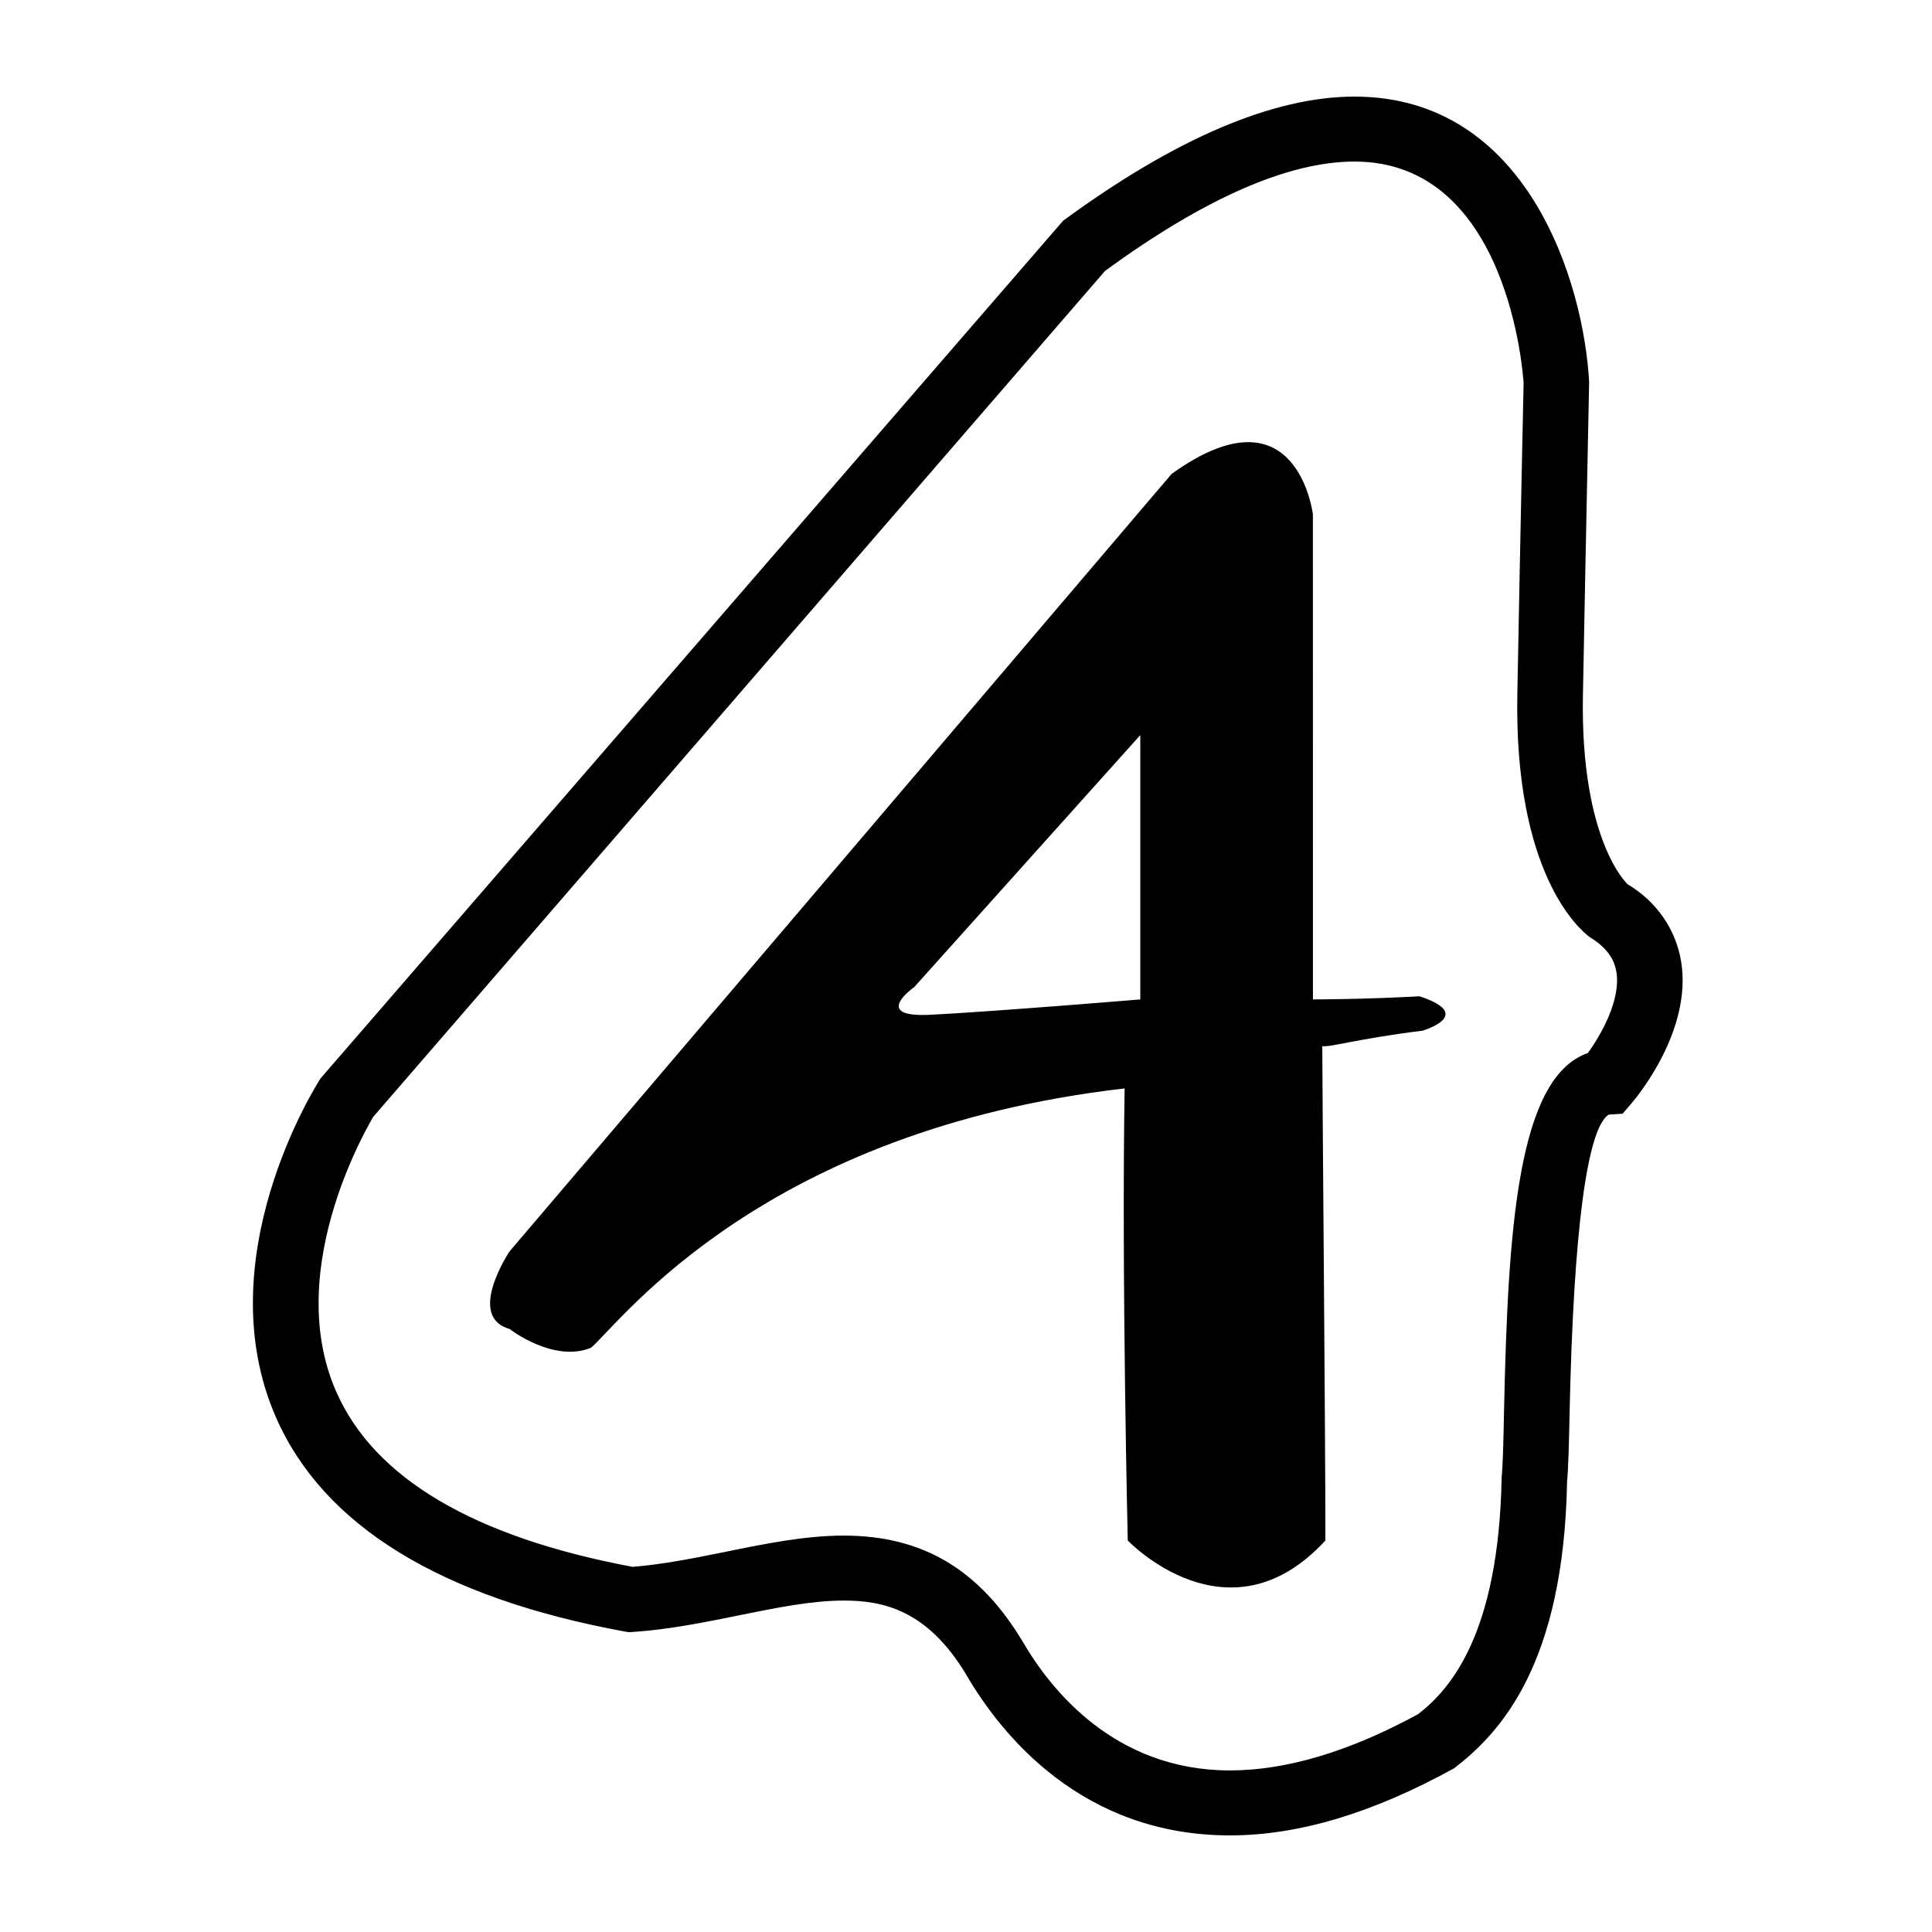
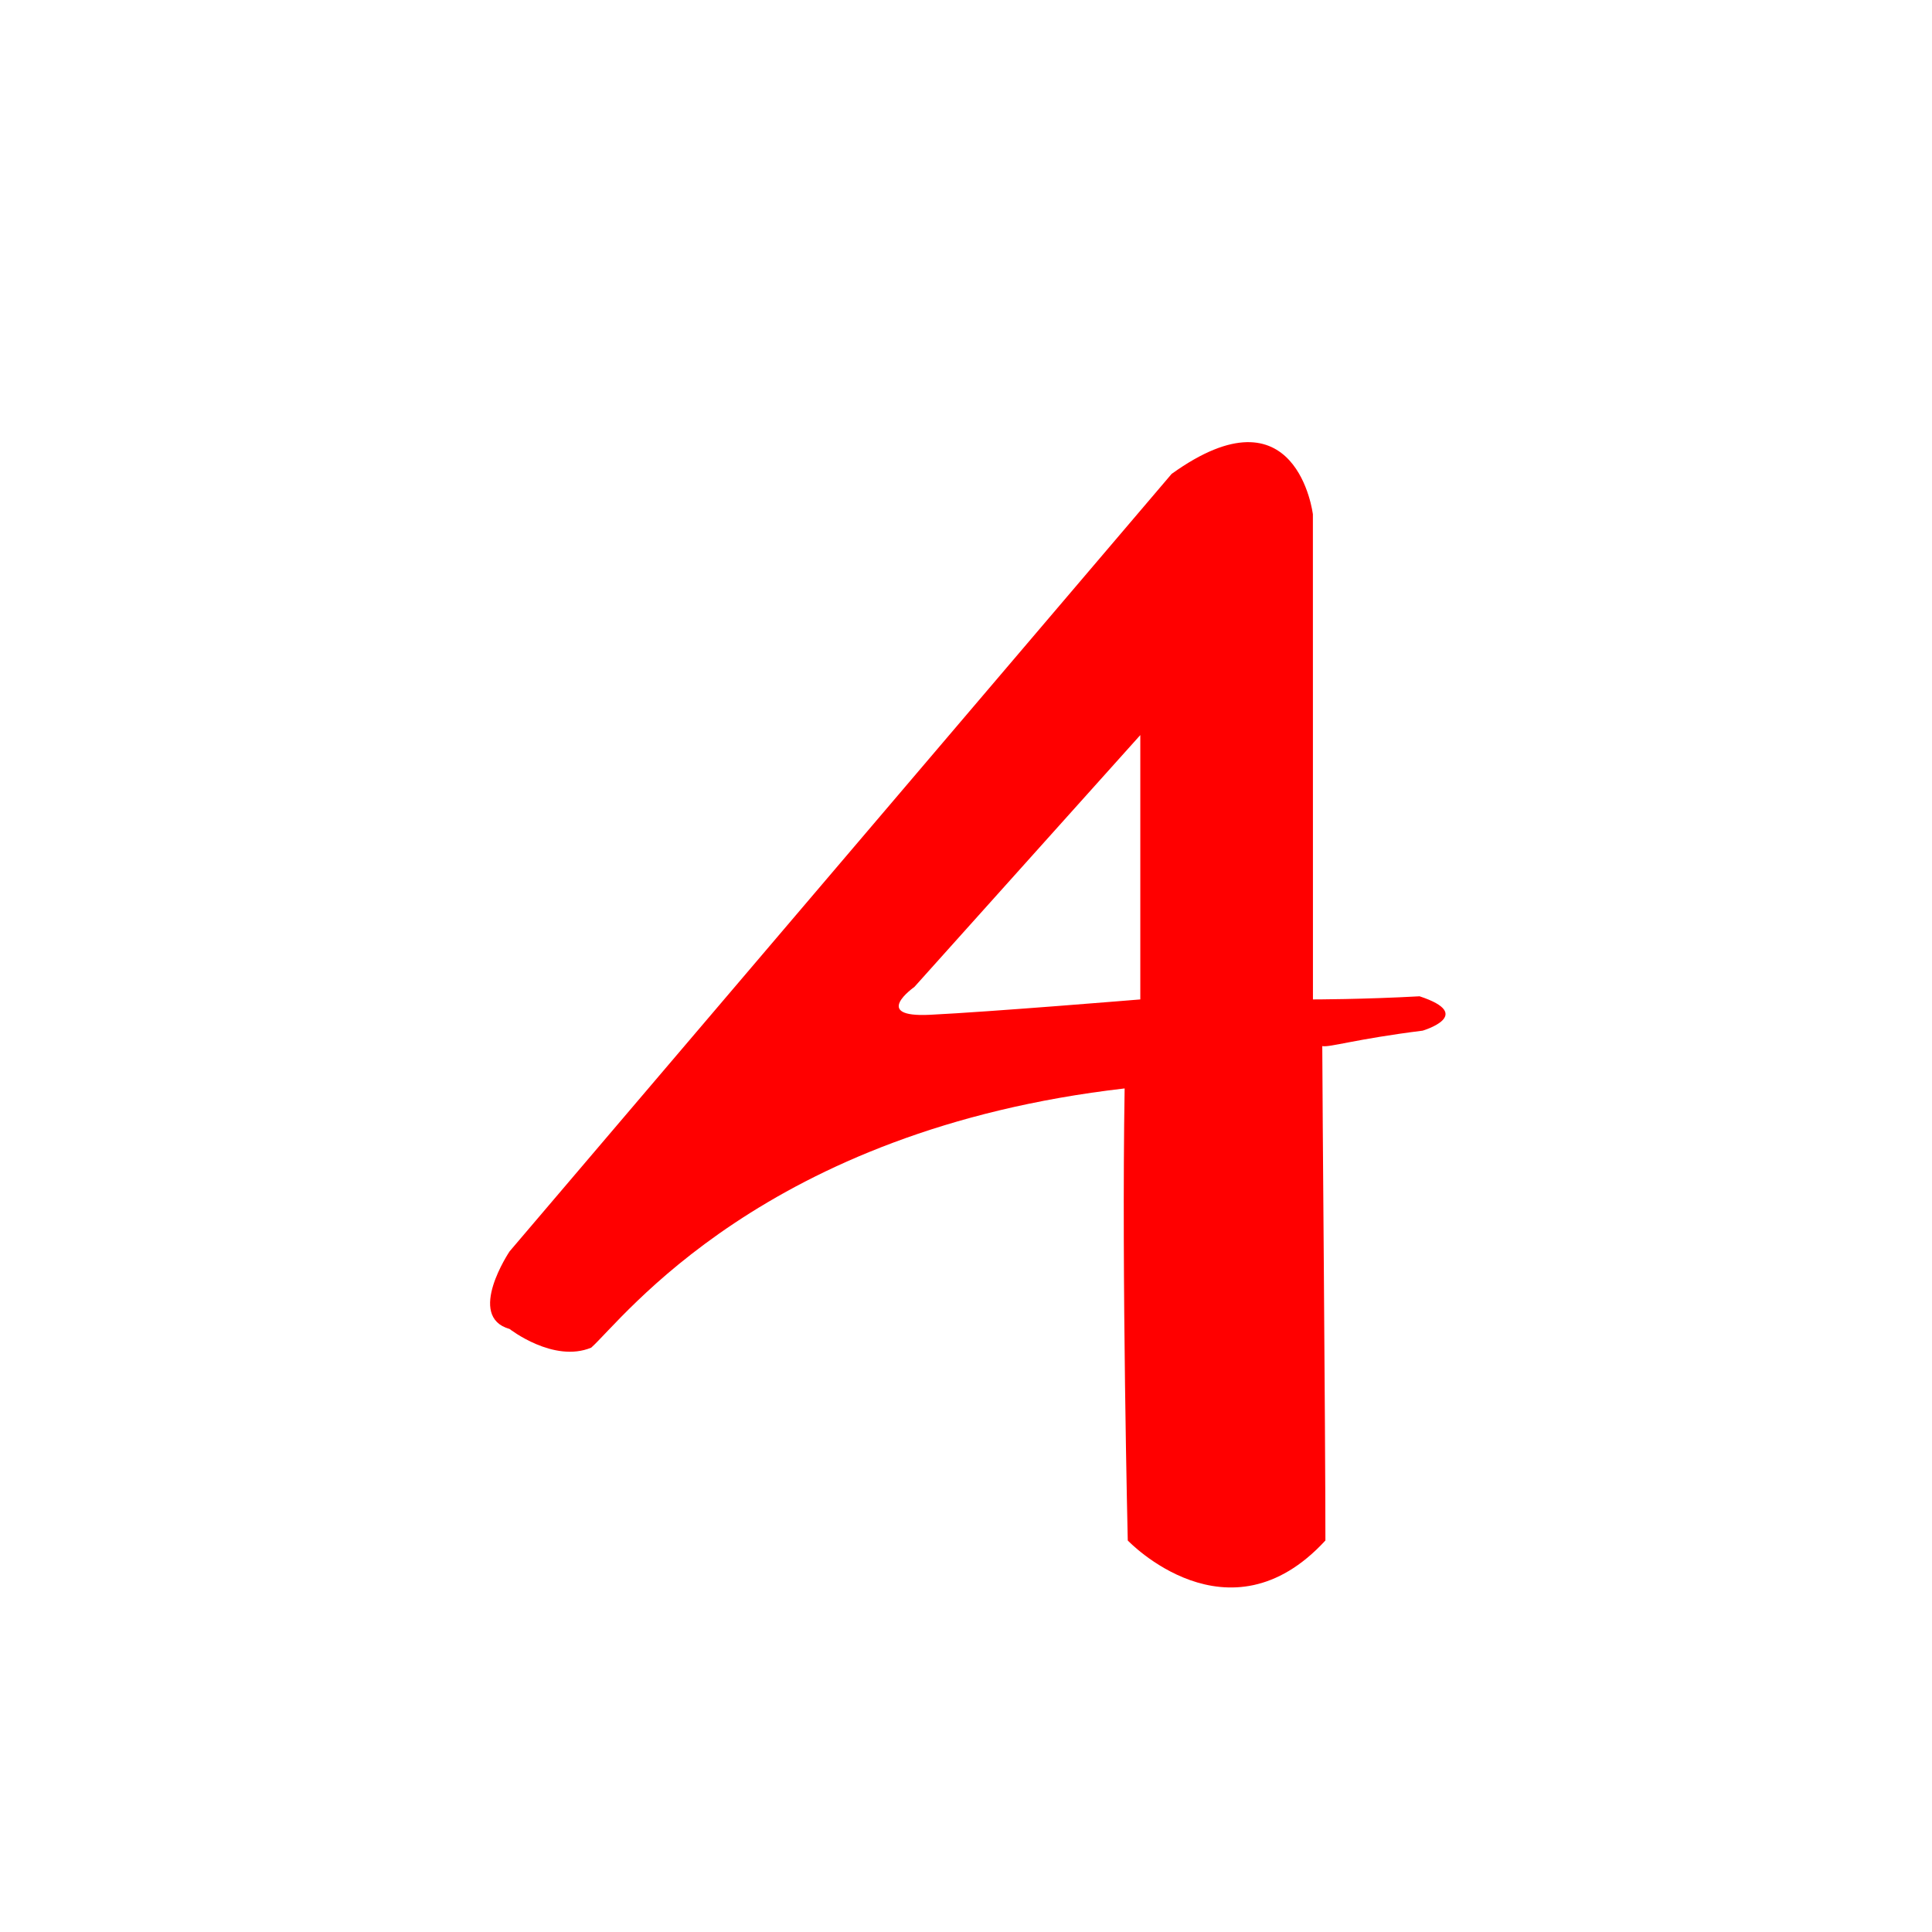
- <svg xmlns="http://www.w3.org/2000/svg" version="1.1" id="Layer_1" x="0px" y="0px" width="100px" height="100px" viewBox="0 0 100 100" style="enable-background:new 0 0 100 100;" xml:space="preserve">
-   <path id="Arto" d="M63.662,95L63.662,95c-7.655,0-11.835-5.205-13.644-8.309c-2.025-3.387-4.346-3.846-6.347-3.846  c-1.658,0-3.484,0.373-5.42,0.764c-1.77,0.357-3.603,0.734-5.491,0.861l-0.216,0.012l-0.209-0.035  c-9.519-1.746-15.59-5.475-18.049-11.08c-3.603-8.221,2.064-17.176,2.307-17.551l38.43-44.387C60.832,7.164,65.91,5,70.109,5  c8.979,0,11.869,9.665,12.144,14.775c0.003,0.125-0.159,7.528-0.321,16.211c-0.14,7.521,2.293,9.767,2.316,9.787  c1.465,0.866,2.492,2.305,2.768,4.004c0.572,3.53-2.24,6.946-2.563,7.323l-0.467,0.545l-0.719,0.047  c-1.107,0.699-1.824,5.914-2.025,15.461c-0.033,1.568-0.063,2.82-0.13,3.523c-0.173,9.428-3.423,13-5.855,14.854  C70.99,93.879,67.162,95,63.662,95z M43.672,79.482c4.079,0,7.028,1.752,9.276,5.51c1.452,2.49,4.763,6.645,10.714,6.645  c2.92,0,6.198-0.982,9.742-2.914c1.66-1.289,4.169-4.131,4.321-12.236c0.069-0.781,0.093-1.951,0.122-3.406  c0.203-9.396,0.684-17.303,4.338-18.574c0.688-0.949,1.718-2.756,1.479-4.202c-0.076-0.459-0.305-1.148-1.395-1.81  c-0.547-0.413-3.904-3.31-3.732-12.568c0.163-8.696,0.324-16.099,0.324-16.099c-0.022-0.349-0.745-11.466-8.752-11.466  c-3.424,0-7.766,1.902-12.912,5.66L19.314,57.813l0,0c0.023,0-4.779,7.711-1.908,14.227c1.968,4.475,7.125,7.521,15.335,9.059  c1.597-0.125,3.241-0.461,4.831-0.781C39.588,79.906,41.67,79.482,43.672,79.482z M73.477,51.568  c-2.924,0.162-5.519,0.162-5.519,0.162l-0.003-25.107c0,0-0.813-6.763-7.312-2.094L26.377,64.77c0,0-2.273,3.379,0,4.018  c0,0,2.273,1.775,4.223,0.967c1.624-1.445,8.932-11.266,27.611-13.418c-0.162,9.721,0.162,23.398,0.162,23.398s5.197,5.473,10.23,0  c0-5.604-0.162-23.445-0.162-25.59c0.359,0.082,1.697-0.359,5.197-0.799C73.639,53.346,76.403,52.531,73.477,51.568z M59.023,51.73  c0,0-7.799,0.645-10.885,0.795c-3.086,0.154-0.813-1.438-0.813-1.438l11.697-13.039V51.73z" />
+ <svg xmlns="http://www.w3.org/2000/svg" width="100%" height="100%" viewBox="0 0 100 100" version="1.1" xml:space="preserve" style="fill-rule:evenodd;clip-rule:evenodd;stroke-linejoin:round;stroke-miterlimit:2;">
+   <path id="Arto" d="M73.477,51.568C70.553,51.73 67.958,51.73 67.958,51.73L67.955,26.623C67.955,26.623 67.142,19.86 60.643,24.529L26.377,64.77C26.377,64.77 24.104,68.149 26.377,68.788C26.377,68.788 28.65,70.563 30.6,69.755C32.224,68.31 39.532,58.489 58.211,56.337C58.049,66.058 58.373,79.735 58.373,79.735C58.373,79.735 63.57,85.208 68.603,79.735C68.603,74.131 68.441,56.29 68.441,54.145C68.8,54.227 70.138,53.786 73.638,53.346C73.639,53.346 76.403,52.531 73.477,51.568ZM59.023,51.73C59.023,51.73 51.224,52.375 48.138,52.525C45.052,52.679 47.325,51.087 47.325,51.087L59.022,38.048L59.022,51.73L59.023,51.73Z" style="fill:rgb(255,0,0);fill-rule:nonzero;" />
</svg>
